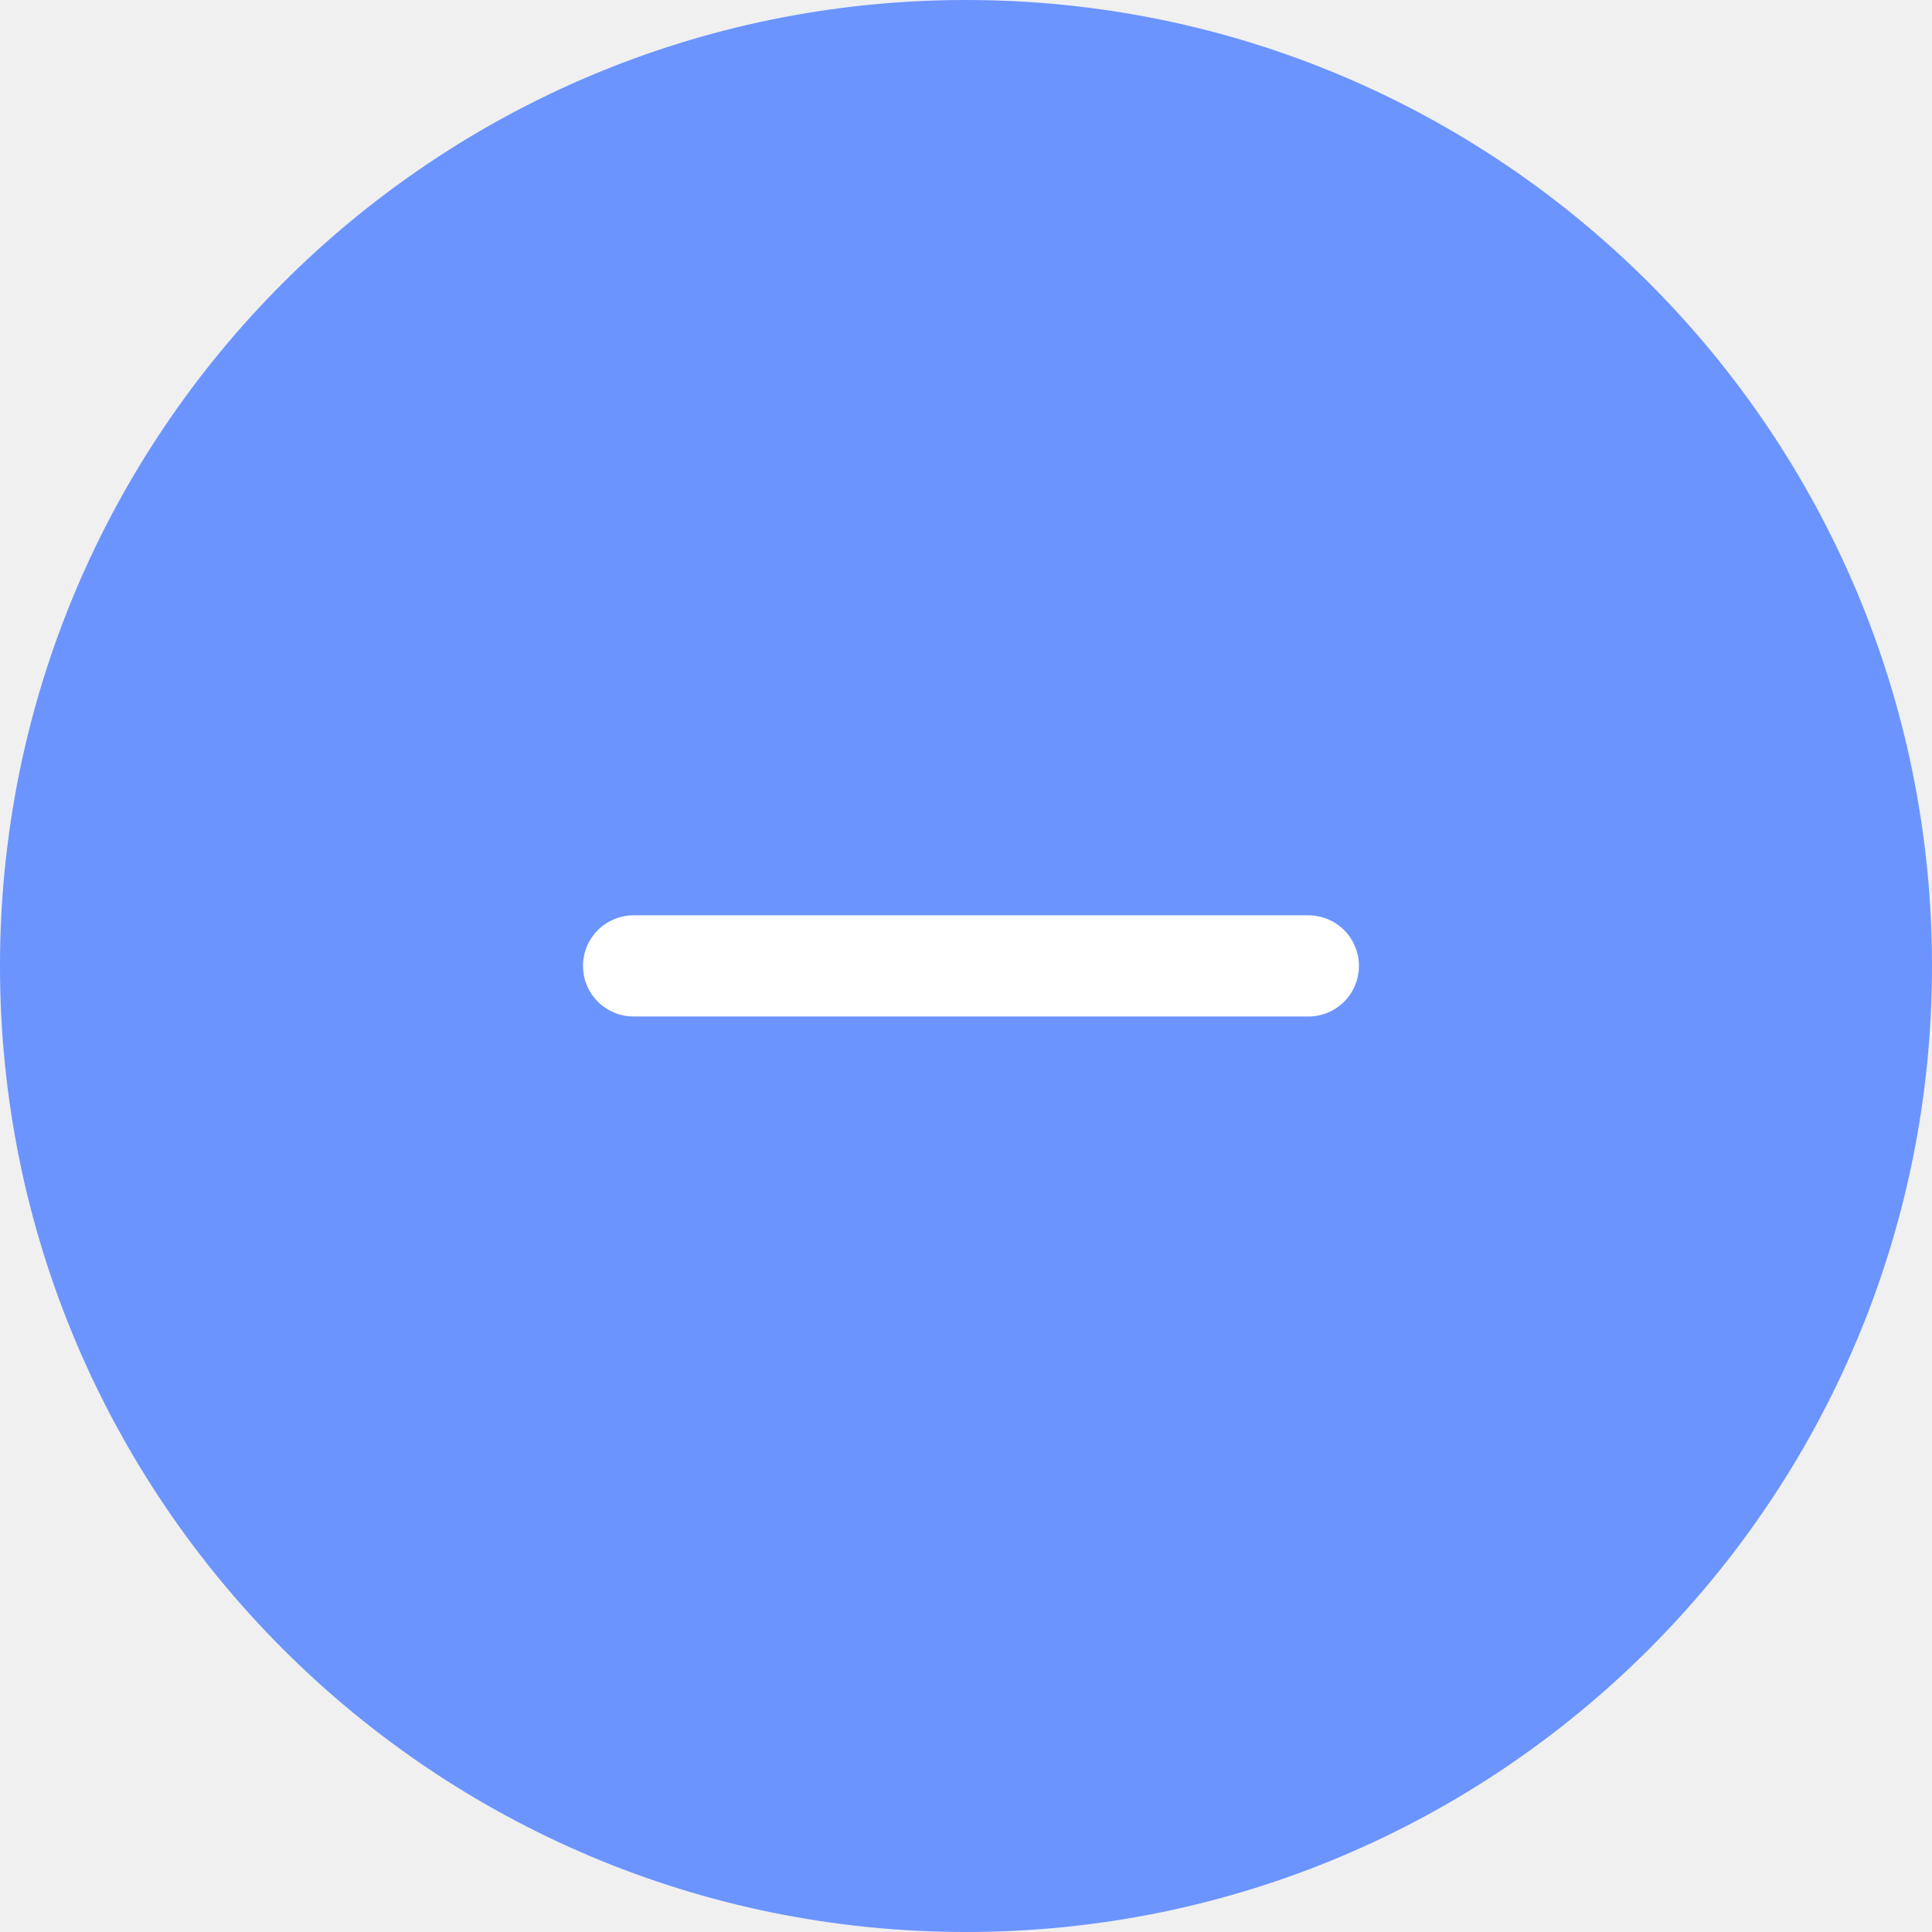
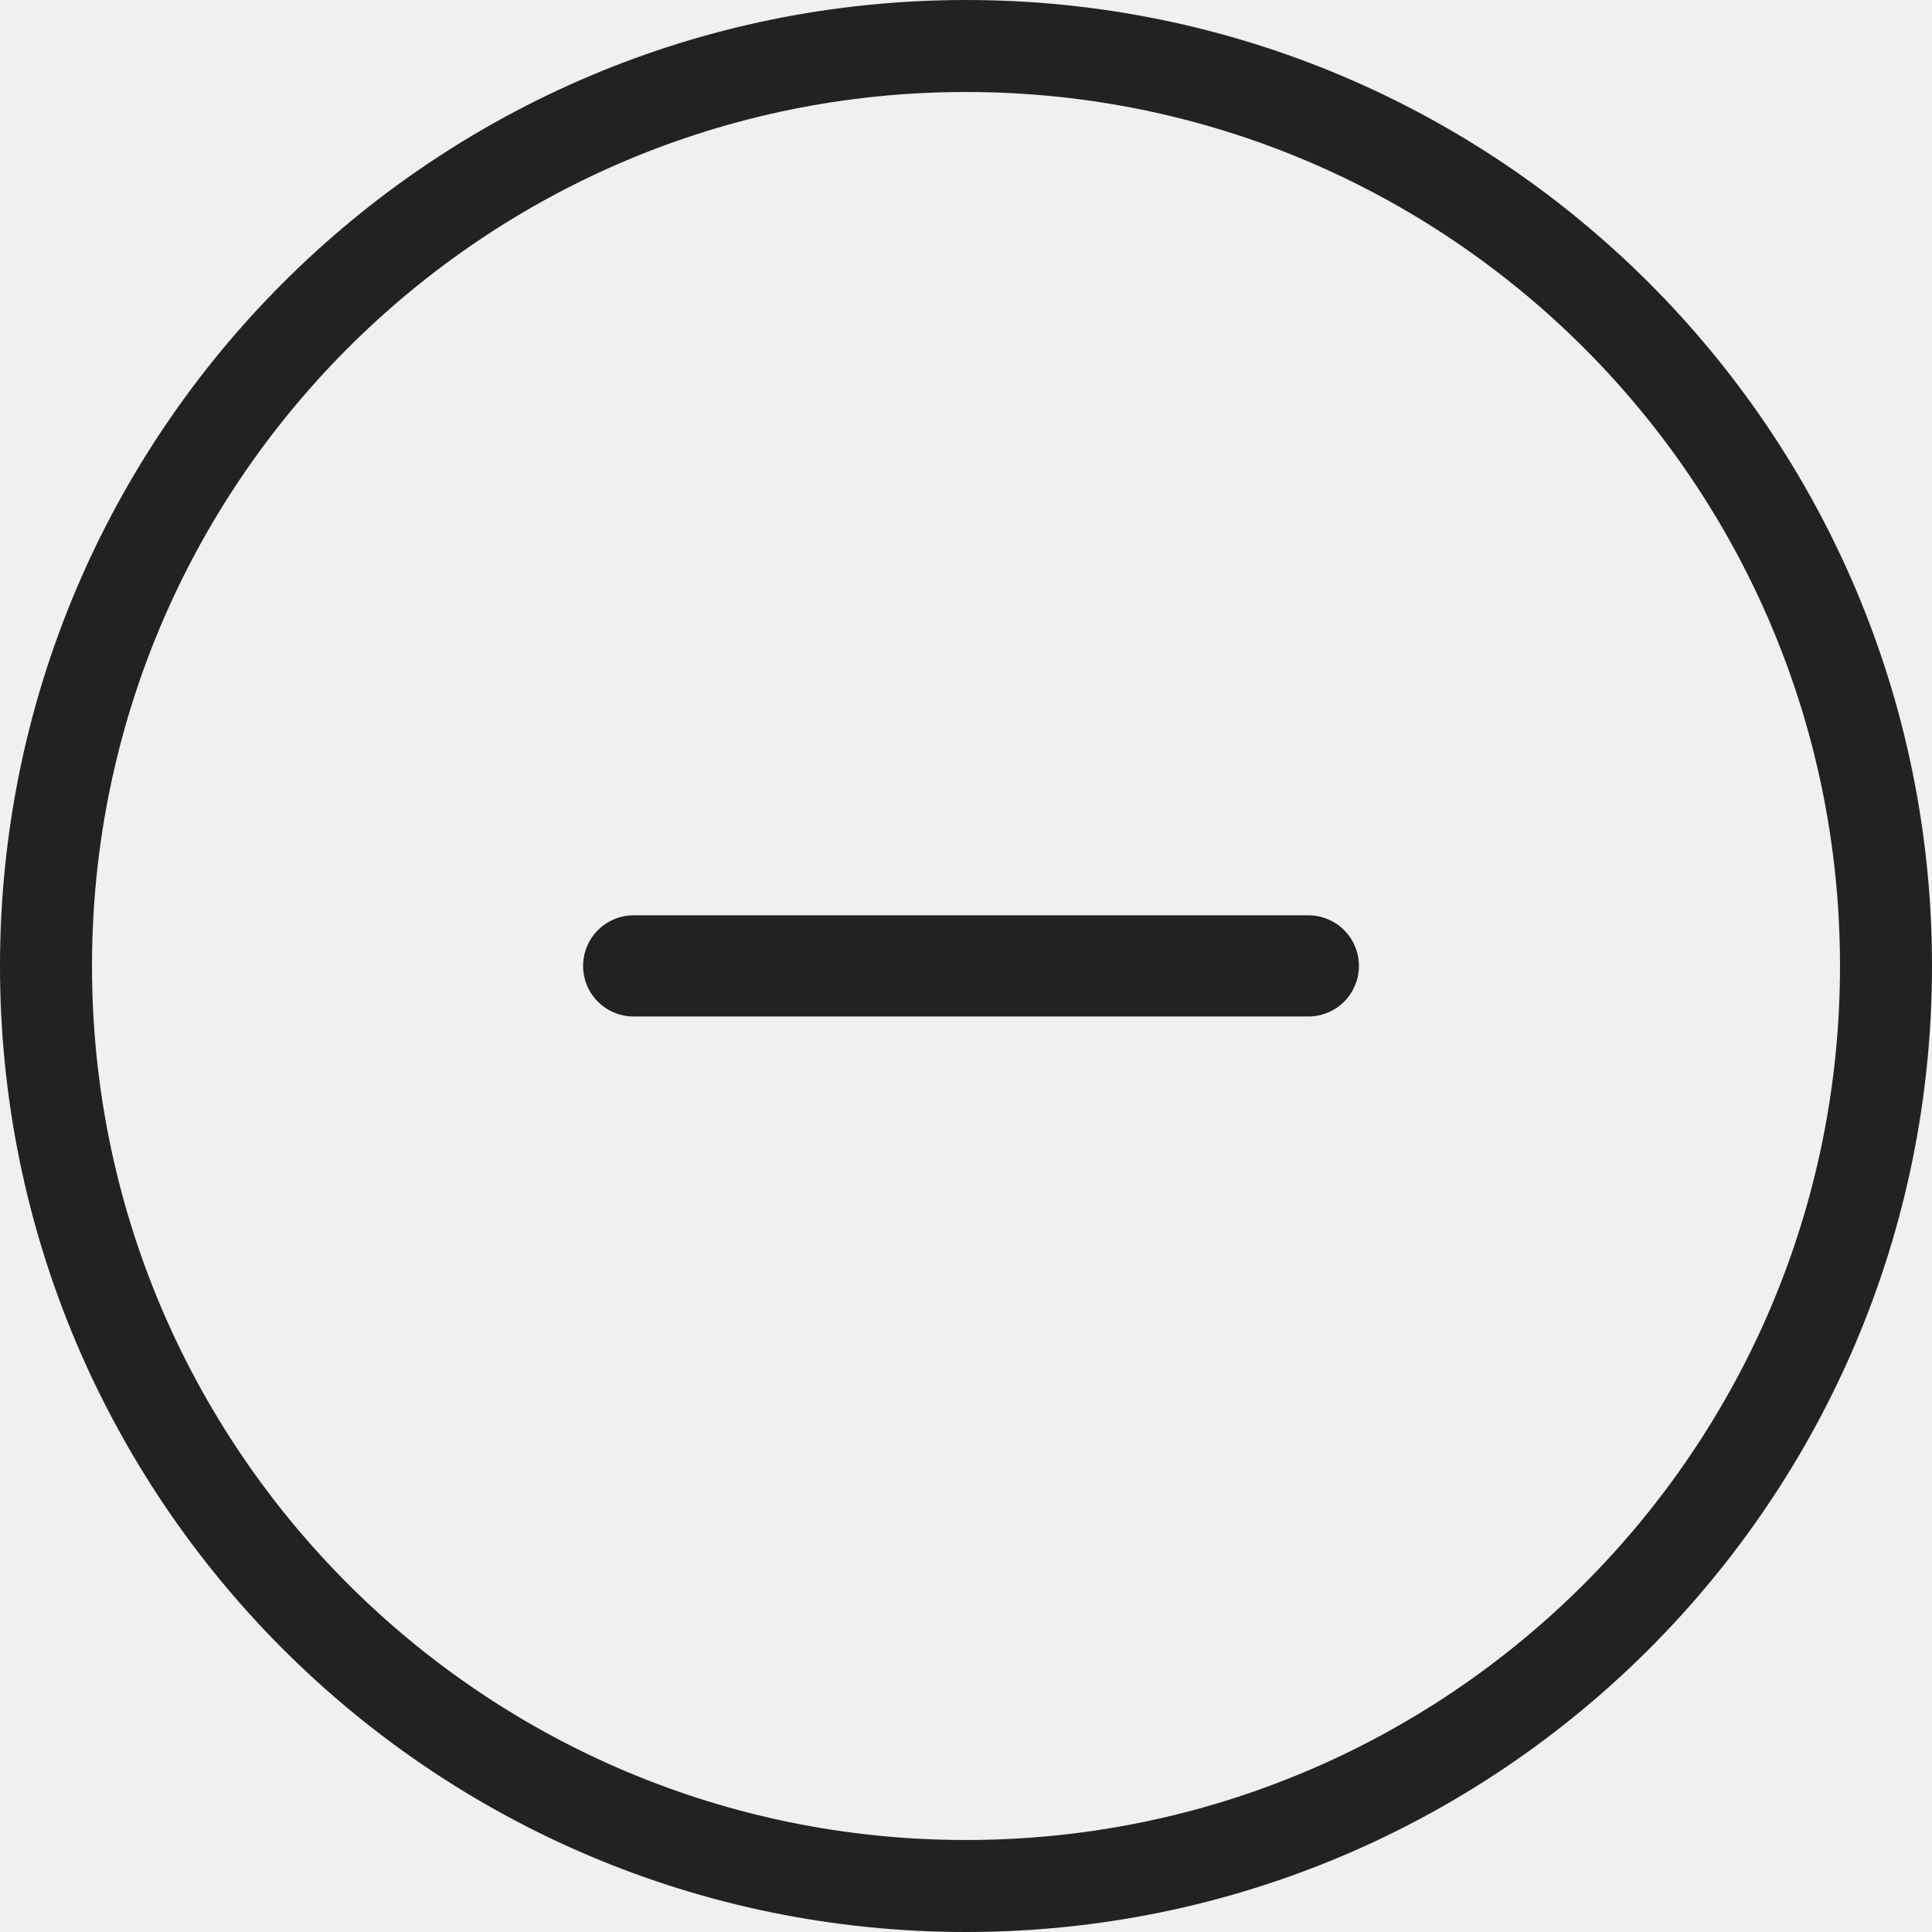
<svg xmlns="http://www.w3.org/2000/svg" width="21" height="21" viewBox="0 0 21 21" fill="none">
-   <circle cx="10.5" cy="10.5" r="10.5" fill="#6B94FF" />
-   <path fill-rule="evenodd" clip-rule="evenodd" d="M14.221 11.049H6.887C6.742 11.049 6.602 10.991 6.498 10.888C6.395 10.785 6.337 10.645 6.337 10.499C6.337 10.353 6.395 10.213 6.498 10.11C6.602 10.007 6.742 9.949 6.887 9.949H14.221C14.367 9.949 14.507 10.007 14.61 10.11C14.713 10.213 14.771 10.353 14.771 10.499C14.771 10.645 14.713 10.785 14.61 10.888C14.507 10.991 14.367 11.049 14.221 11.049Z" fill="white" />
+   <circle cx="10.5" cy="10.5" r="10" stroke="#222222" />
+   <path fill-rule="evenodd" clip-rule="evenodd" d="M14.221 11.049H6.888C6.742 11.049 6.602 10.991 6.499 10.888C6.396 10.785 6.338 10.645 6.338 10.499C6.338 10.353 6.396 10.213 6.499 10.11C6.602 10.007 6.742 9.949 6.888 9.949H14.221C14.367 9.949 14.507 10.007 14.61 10.11C14.713 10.213 14.771 10.353 14.771 10.499C14.771 10.645 14.713 10.785 14.61 10.888C14.507 10.991 14.367 11.049 14.221 11.049Z" fill="#222222" />
</svg>
